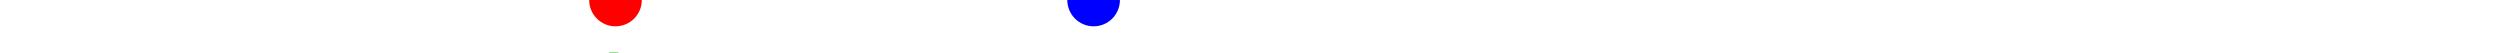
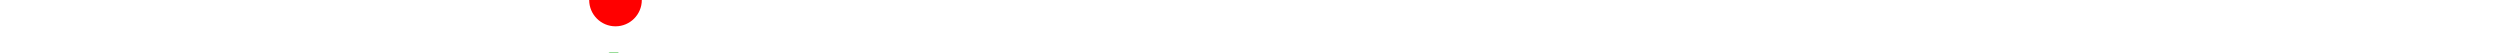
<svg xmlns="http://www.w3.org/2000/svg" baseProfile="full" height="20px" version="1.1" width="950px">
  <defs />
  <path d="M 150.0 49.5 L 153.358 47.0 L 155.931 45.0 L 158.614 44.0 L 160.537 43.5 L 162.297 43.0 L 163.356 42.5 L 164.267 42.5 L 165.636 41.5 L 166.481 41.5 L 167.052 42.0 L 167.826 43.0 L 169.578 45.0 L 171.098 47.0 L 173.195 48.0 L 176.118 46.5 L 178.729 45.0 L 185.546 41.0 L 189.336 39.5 L 192.73 38.0 L 195.036 38.5 L 196.94 38.5 L 202.675 34.5 L 205.133 33.0 L 208.533 32.5 L 211.332 34.0 L 214.013 35.0 L 215.588 34.5 L 217.722 34.0 L 219.986 33.5 L 221.624 32.0 L 223.122 30.0 L 224.636 28.0 L 226.082 27.0 L 227.748 26.5 L 229.415 26.5 L 230.9 25.5 L 232.443 25.0 L 233.169 25.0 L 233.889 25.0 L 235.171 25.5 L 235.171 25.5 L 236.185 26.0 L 237.113 27.0 L 238.476 28.0 L 239.501 29.0 L 242.25 31.0 L 249.595 30.5 L 254.054 30.0 L 256.844 30.5 L 257.882 31.5 L 258.81 33.0 L 259.938 34.5 L 260.917 35.5 L 262.037 35.0 L 263.144 34.0 L 264.056 33.5 L 264.806 34.0 L 265.803 34.5 L 266.659 35.0 L 268.337 35.5 L 269.717 35.5 L 270.494 35.5 L 271.039 36.0 L 271.581 36.5 L 272.209 37.5 L 272.857 38.5 L 273.538 39.5 L 274.179 39.5 L 275.123 39.0 L 278.773 35.5 L 279.534 35.5 L 280.201 35.5 L 280.742 36.0 L 281.278 37.0 L 282.47 38.5 L 284.163 39.0 L 285.115 40.0 L 286.101 42.0 L 287.446 44.5 L 288.832 47.0 L 289.65 48.5 L 290.816 49.0 L 297.448 48.5 L 304.341 42.0 L 308.805 44.0 L 312.114 43.0 L 316.189 44.0 L 319.98 43.5 L 324.973 45.0 L 330.636 44.5 L 333.84 45.0 L 339.959 43.0 L 343.903 41.0 L 349.558 45.5 L 353.145 48.0 L 355.058 49.0 L 355.691 50.0 L 356.169 50.5 L 356.737 51.0 L 357.332 51.0 L 358.175 51.5 L 359.316 51.0 L 360.75 50.0 L 361.434 49.0 L 371.433 48.0 L 376.409 46.5 L 380.996 50.0 L 382.264 50.5 L 383.111 50.5 L 383.978 50.5 L 386.073 51.5 L 388.055 51.0 L 389.059 50.5 L 389.978 50.0 L 391.299 49.0 L 393.564 49.0 L 397.412 52.0 L 398.369 52.5 L 399.083 52.5 L 399.93 53.0 L 401.473 53.0 L 402.608 53.0 L 403.507 52.5 L 404.705 52.5 L 413.01 53.0 L 414.49 53.0 L 414.959 53.0 L 415.572 53.0 L 416.18 52.5 L 417.15 52.5 L 418.036 52.0 L 418.622 52.0 L 419.799 51.5 L 422.608 51.0 L 424.774 51.0 L 426.564 51.0 L 429.087 52.0 L 431.669 52.5 L 433.208 52.0 L 434.858 51.0 L 435.676 50.0 L 436.243 49.0 L 437.614 46.0 L 438.335 45.0 L 439.12 45.0 L 442.219 46.5 L 443.911 46.5 L 445.012 46.0 L 446.003 46.0 L 446.778 46.5 L 447.32 47.0 L 448.232 47.5 L 448.98 48.0 L 449.926 48.0 L 452.604 47.5 L 454.948 47.0 L 456.722 48.0 L 459.725 49.5 L 467.905 48.0 L 470.514 46.5 L 473.262 46.5 L 477.26 48.0 L 482.428 49.5" fill="none" stroke="#00aa00" stroke-width="10" />
  <circle cx="233.889" cy="0" fill="red" r="10" stroke="none" />
-   <circle cx="415.572" cy="0" fill="blue" r="10" stroke="none" />
</svg>
